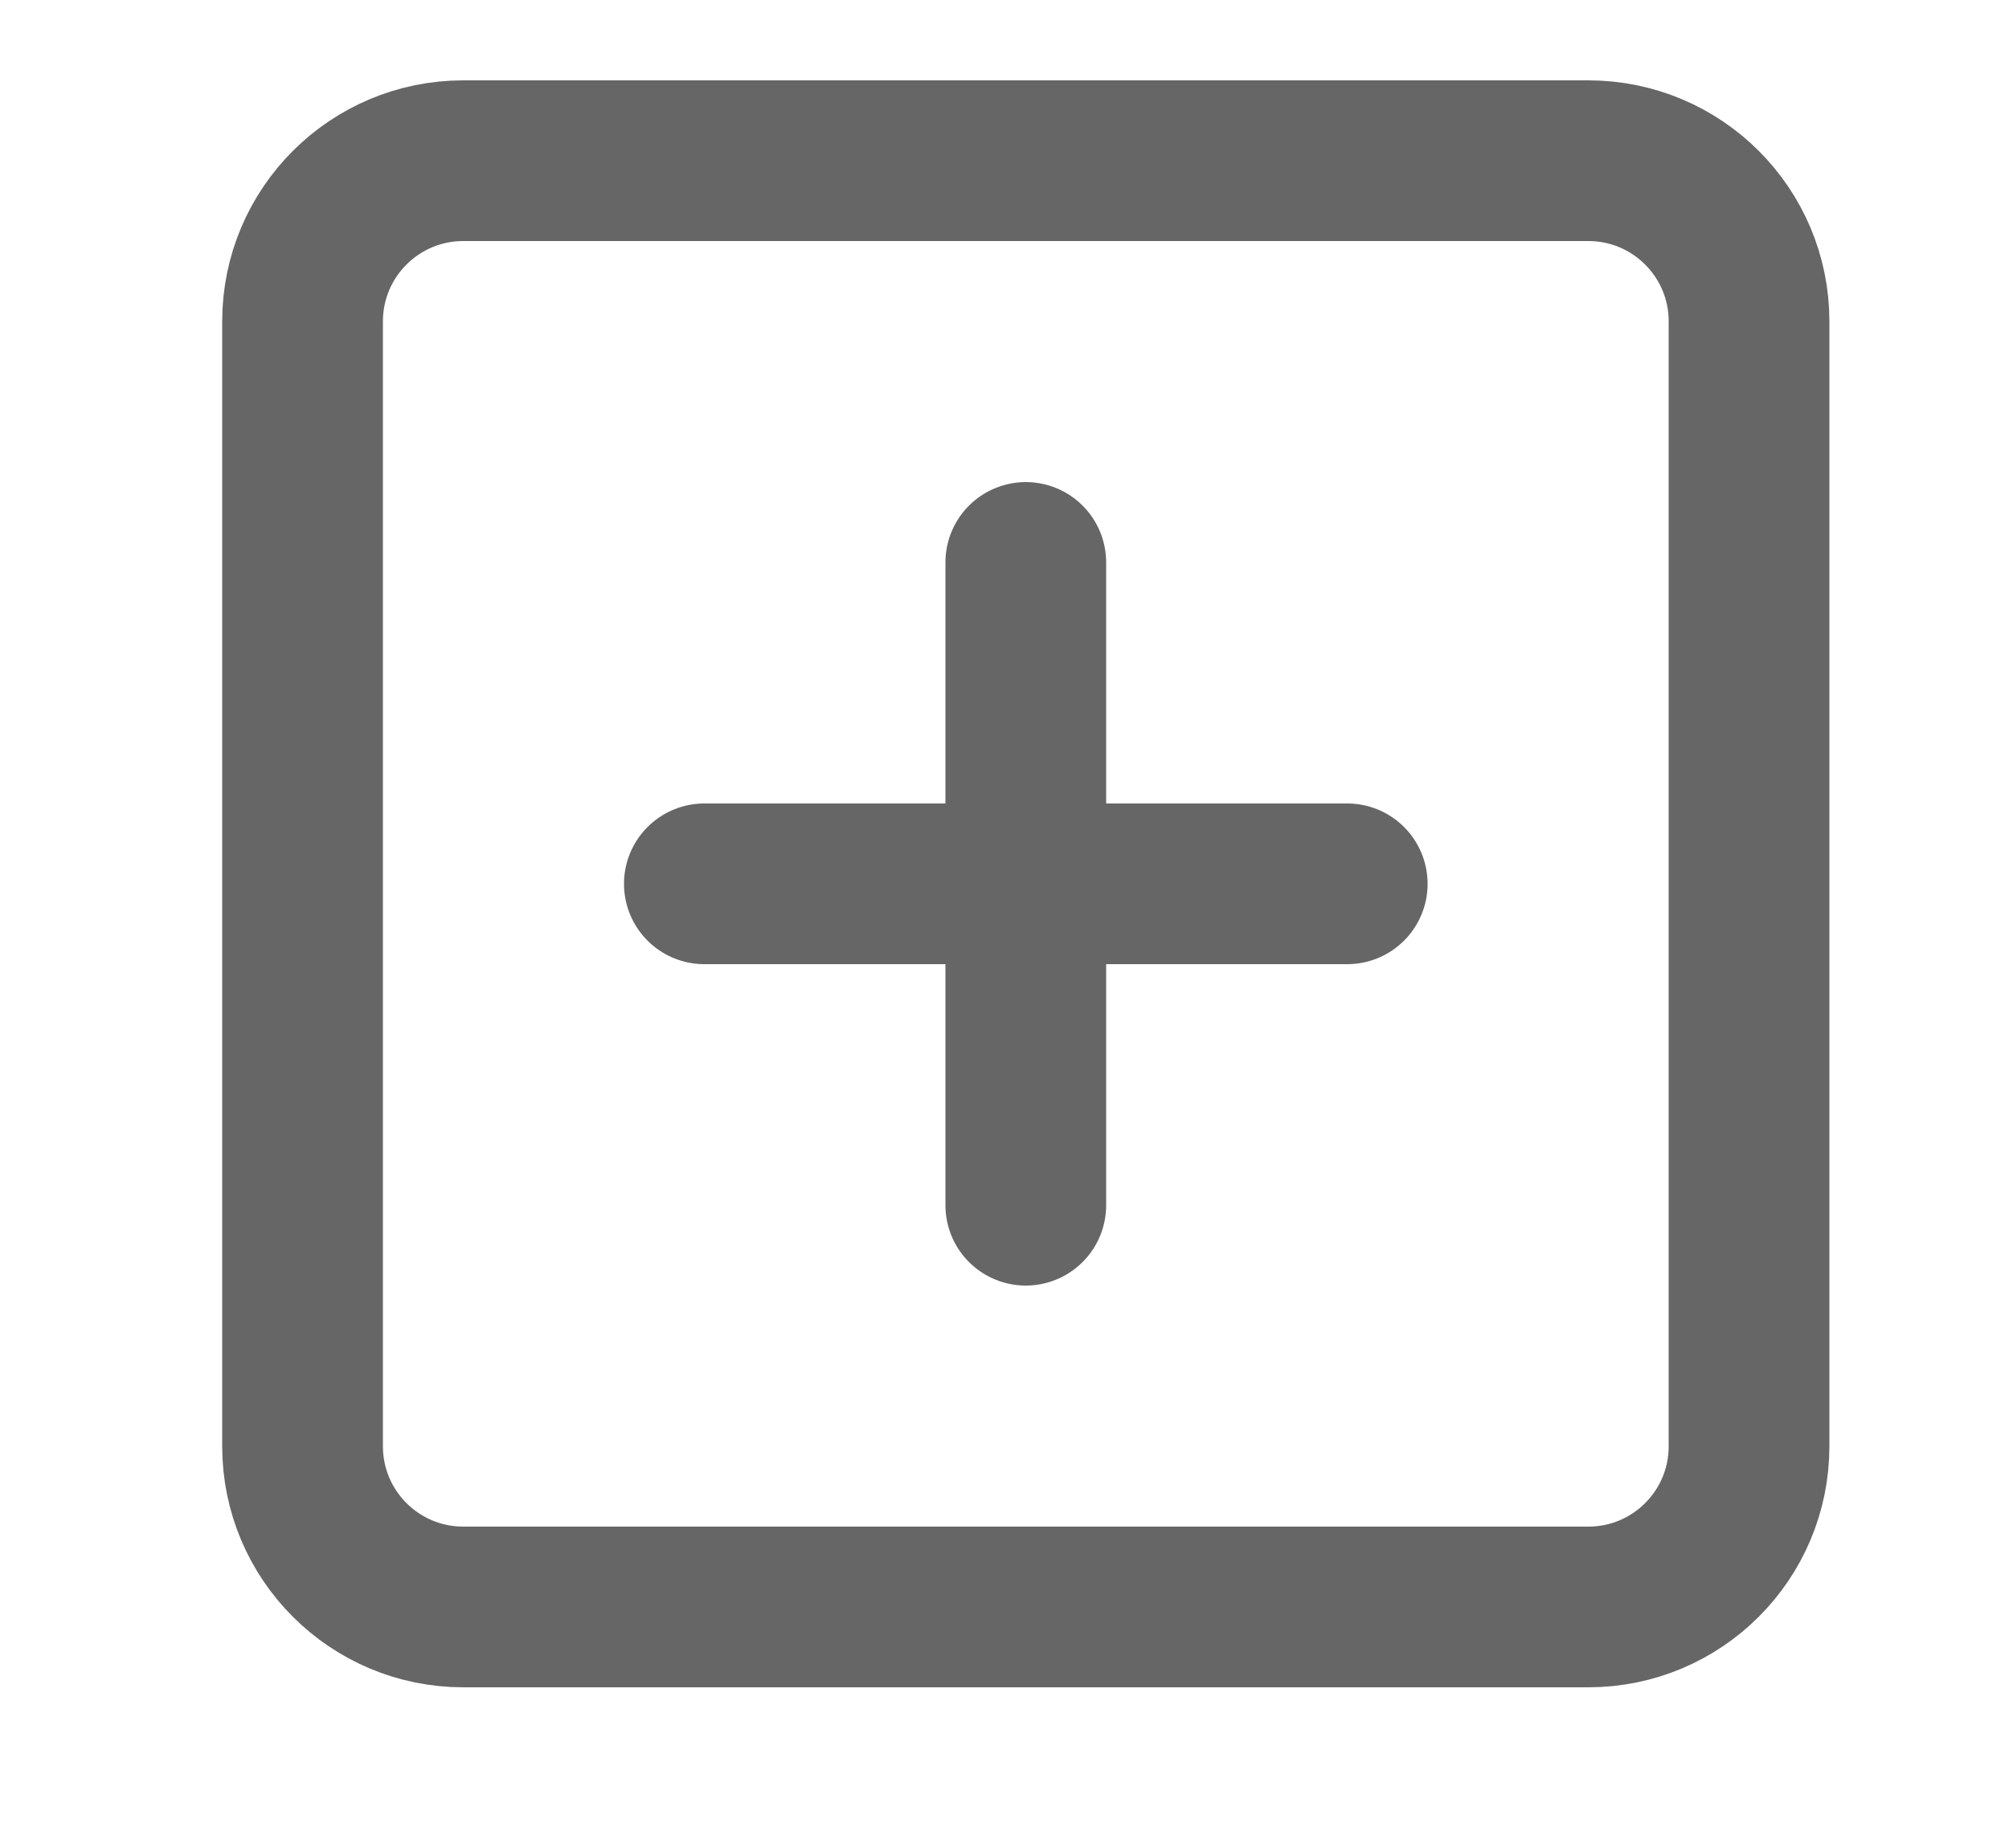
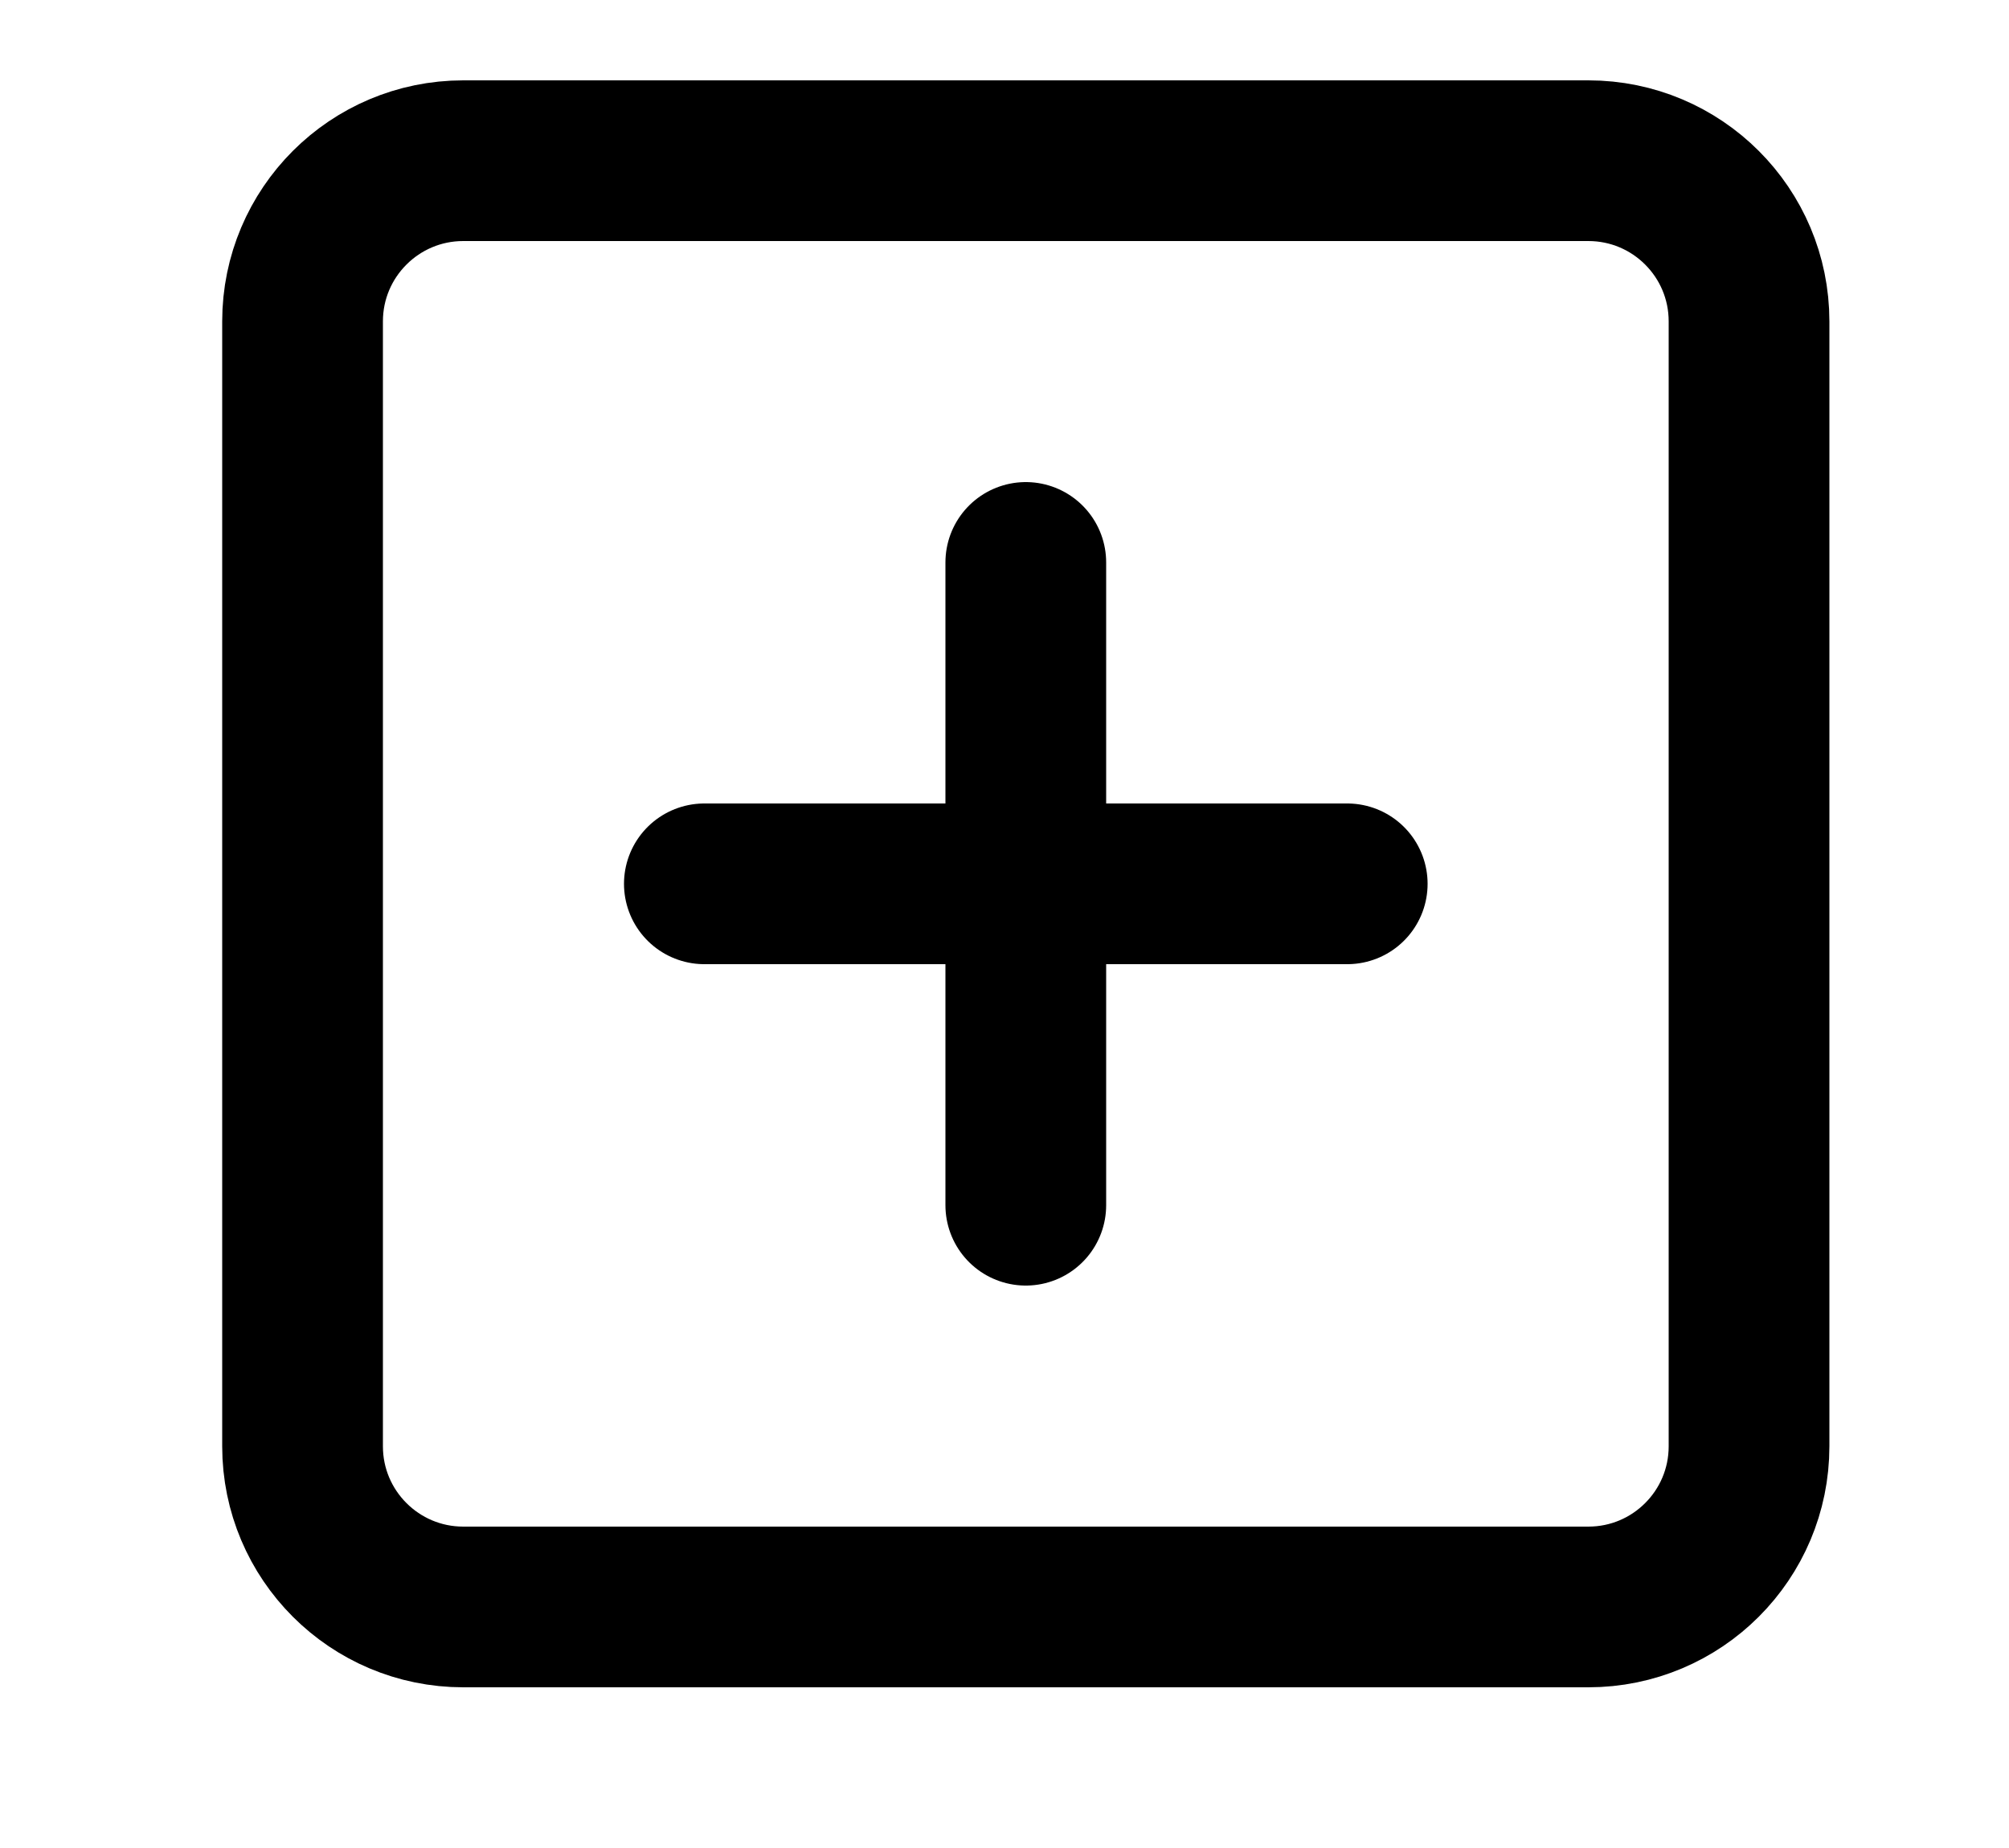
<svg xmlns="http://www.w3.org/2000/svg" width="25" height="23" viewBox="0 0 25 23" fill="none">
-   <path d="M19.765 2H5.765C4.661 2 3.765 2.895 3.765 4V18C3.765 19.105 4.661 20 5.765 20H19.765C20.87 20 21.765 19.105 21.765 18V4C21.765 2.895 20.87 2 19.765 2Z" stroke="#666666" stroke-width="2" stroke-linecap="round" stroke-linejoin="round" />
-   <path d="M12.765 7V15" stroke="#666666" stroke-width="2" stroke-linecap="round" stroke-linejoin="round" />
-   <path d="M8.765 11H16.765" stroke="#666666" stroke-width="2" stroke-linecap="round" stroke-linejoin="round" />
+   <path d="M19.765 2H5.765C4.661 2 3.765 2.895 3.765 4V18C3.765 19.105 4.661 20 5.765 20H19.765C20.87 20 21.765 19.105 21.765 18V4C21.765 2.895 20.87 2 19.765 2Z" stroke="currentColor" stroke-width="2" stroke-linecap="round" stroke-linejoin="round" />
+   <path d="M12.765 7V15" stroke="currentColor" stroke-width="2" stroke-linecap="round" stroke-linejoin="round" />
+   <path d="M8.765 11H16.765" stroke="currentColor" stroke-width="2" stroke-linecap="round" stroke-linejoin="round" />
</svg>
